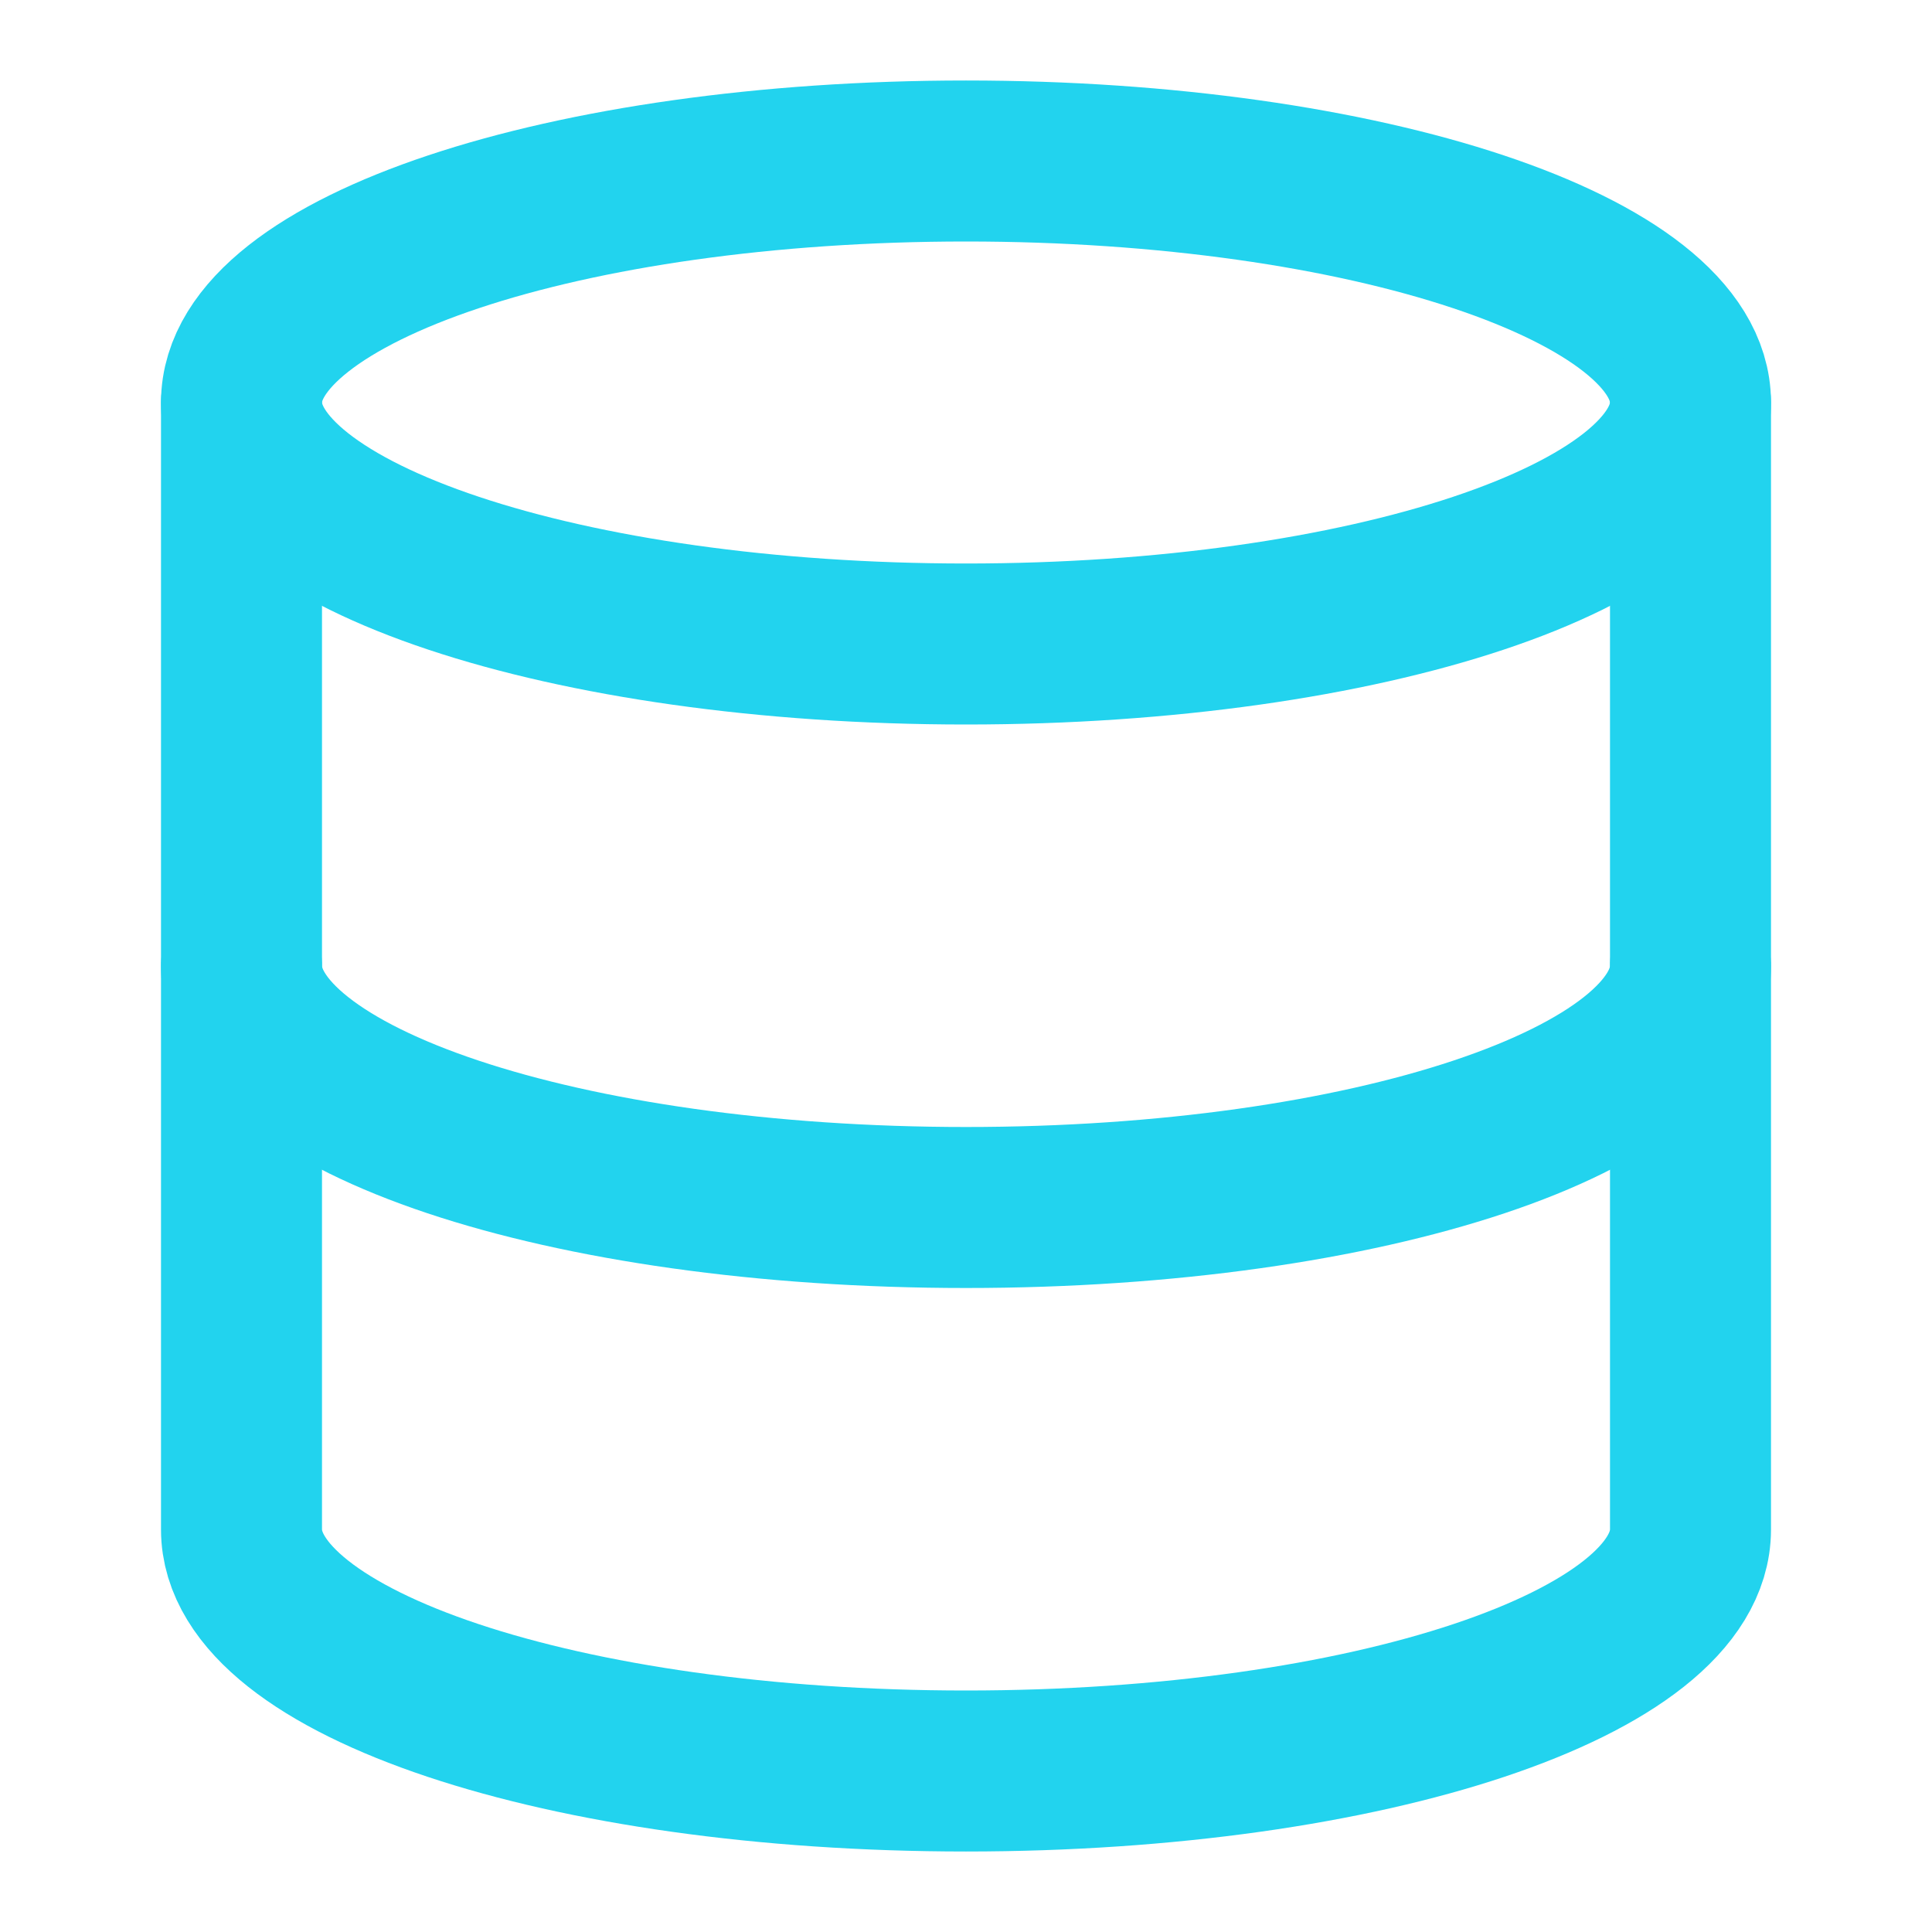
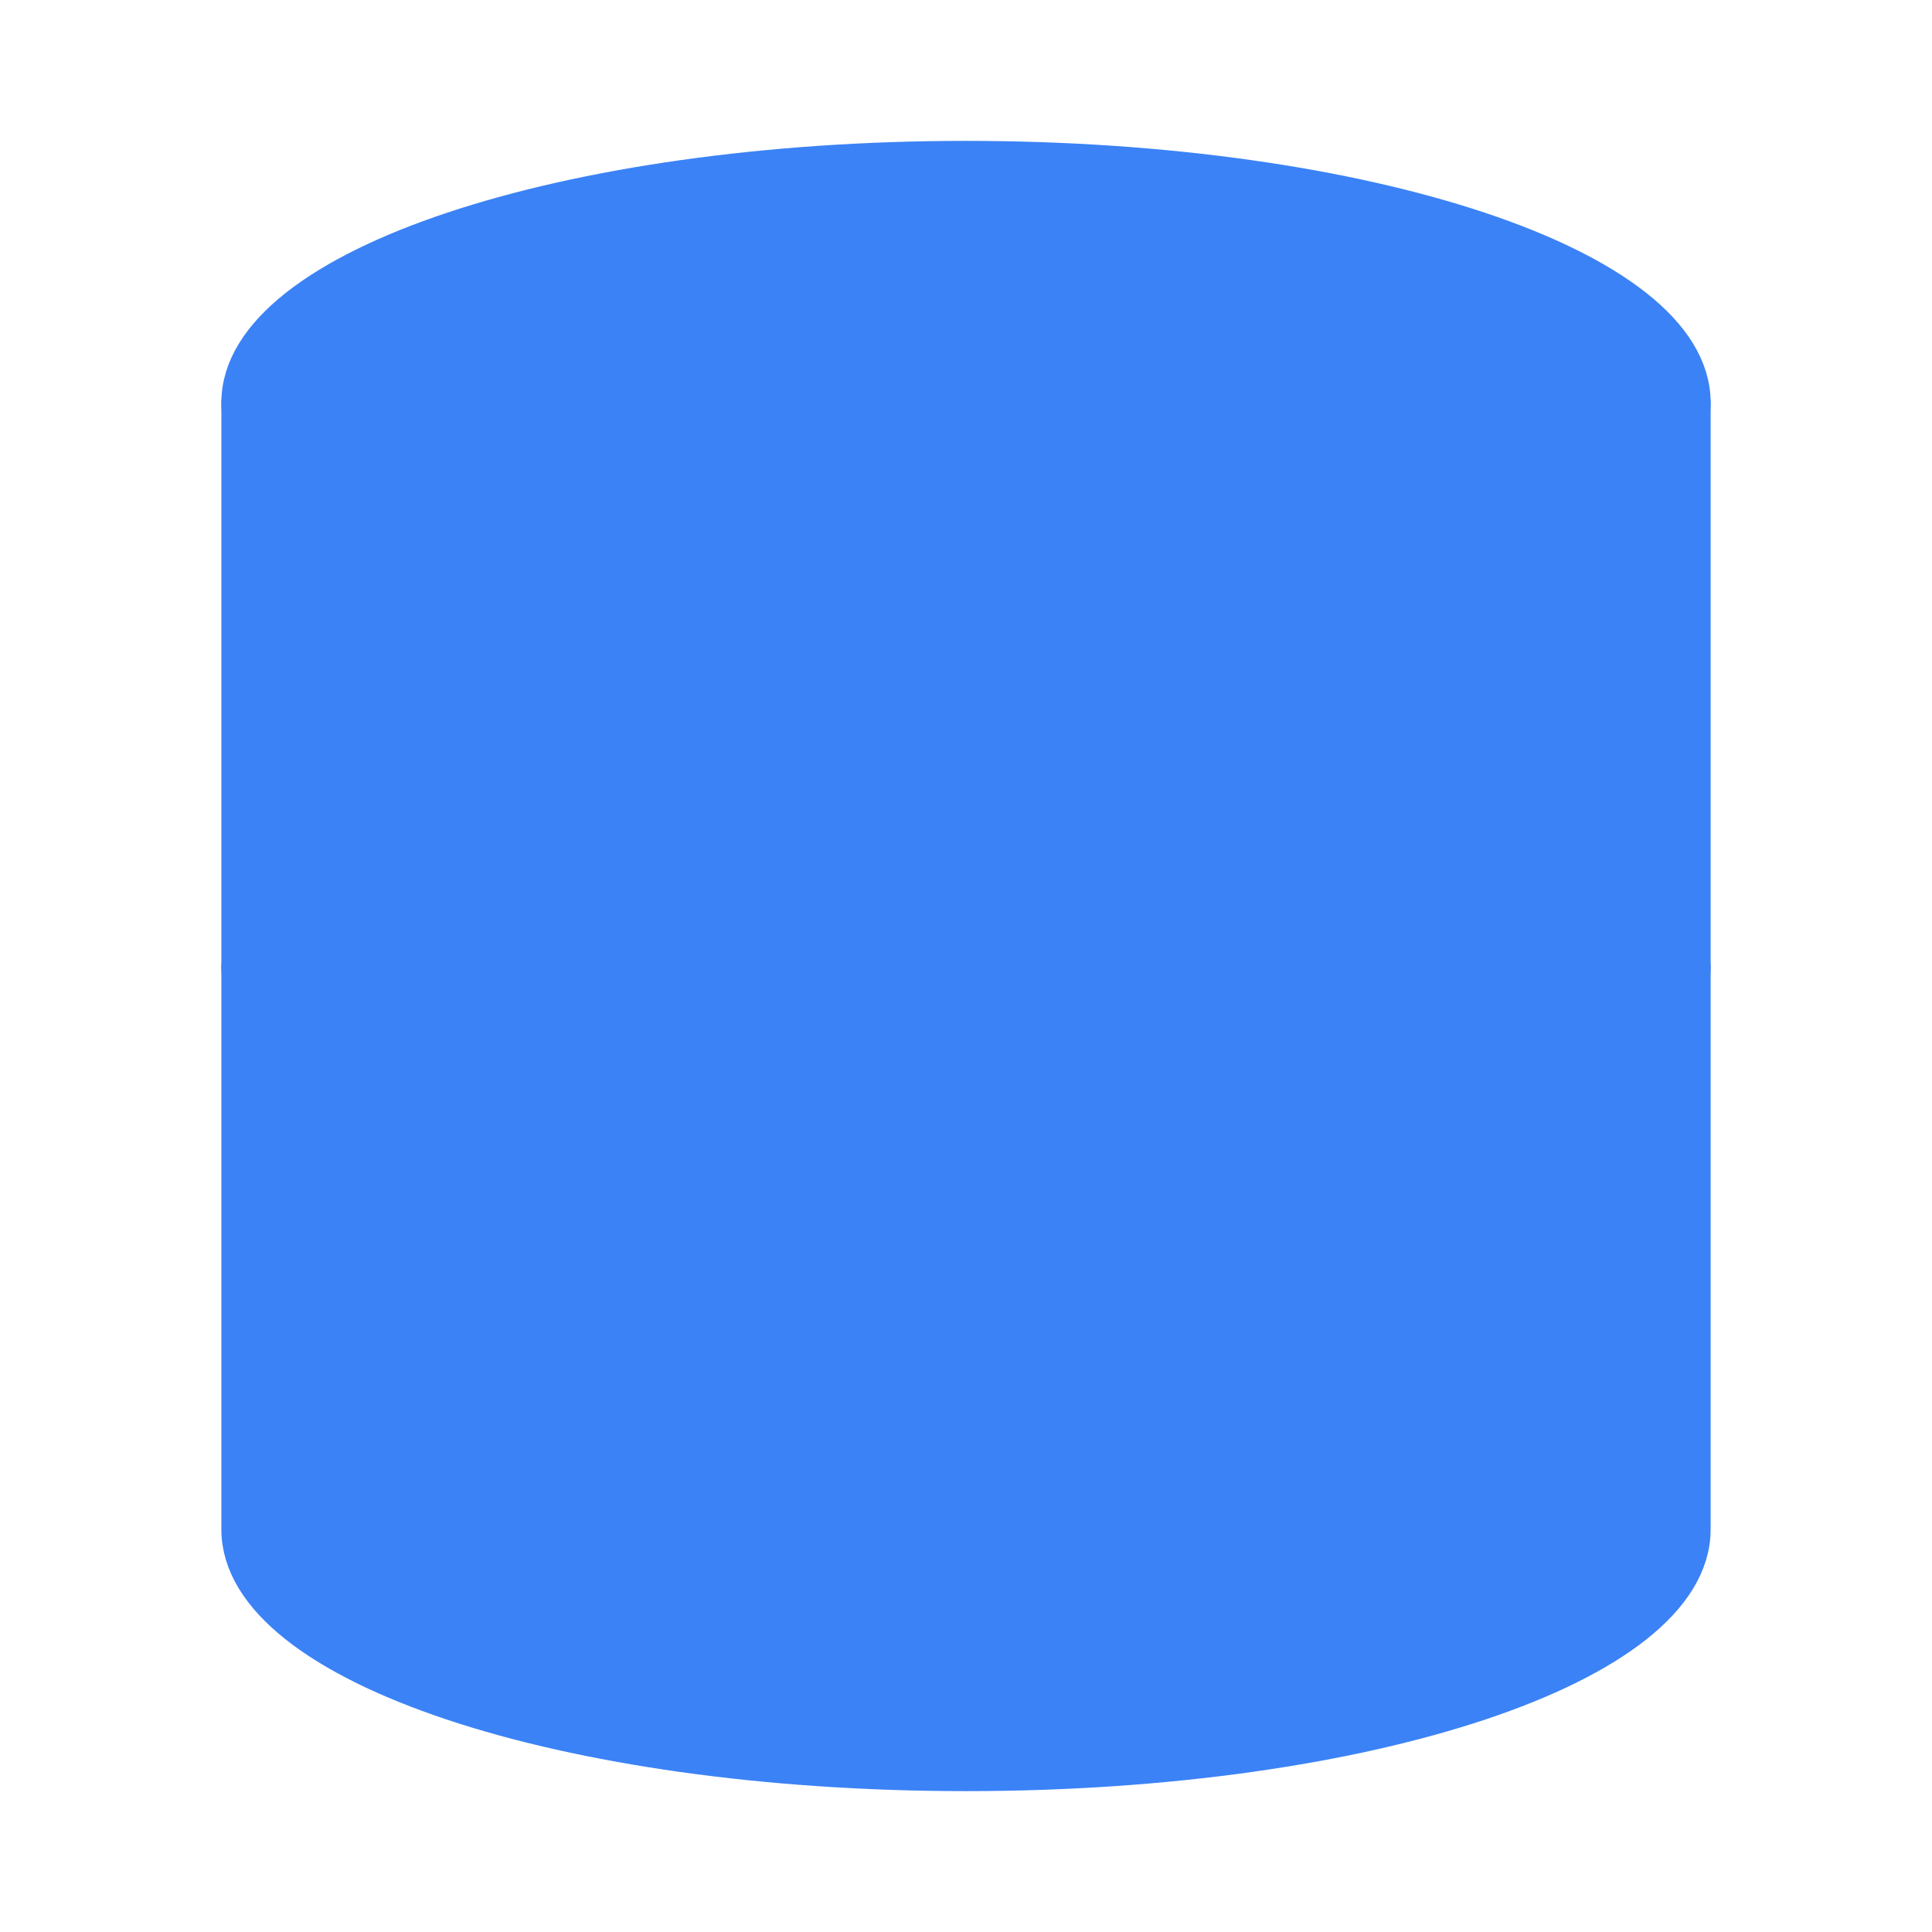
- <svg xmlns="http://www.w3.org/2000/svg" viewBox="0 0 24 24" fill="none" stroke="#22d3ee" stroke-width="2" stroke-linecap="round" stroke-linejoin="round">
+ <svg xmlns="http://www.w3.org/2000/svg" viewBox="0 0 24 24" fill="#3b82f6" stroke="#3b82f6" stroke-width="0.5" stroke-linecap="round" stroke-linejoin="round">
  <ellipse cx="12" cy="5" rx="9" ry="3" />
  <path d="M3 5v14c0 1.66 4 3 9 3s9-1.34 9-3V5" />
  <path d="M3 12c0 1.66 4 3 9 3s9-1.34 9-3" />
</svg>
